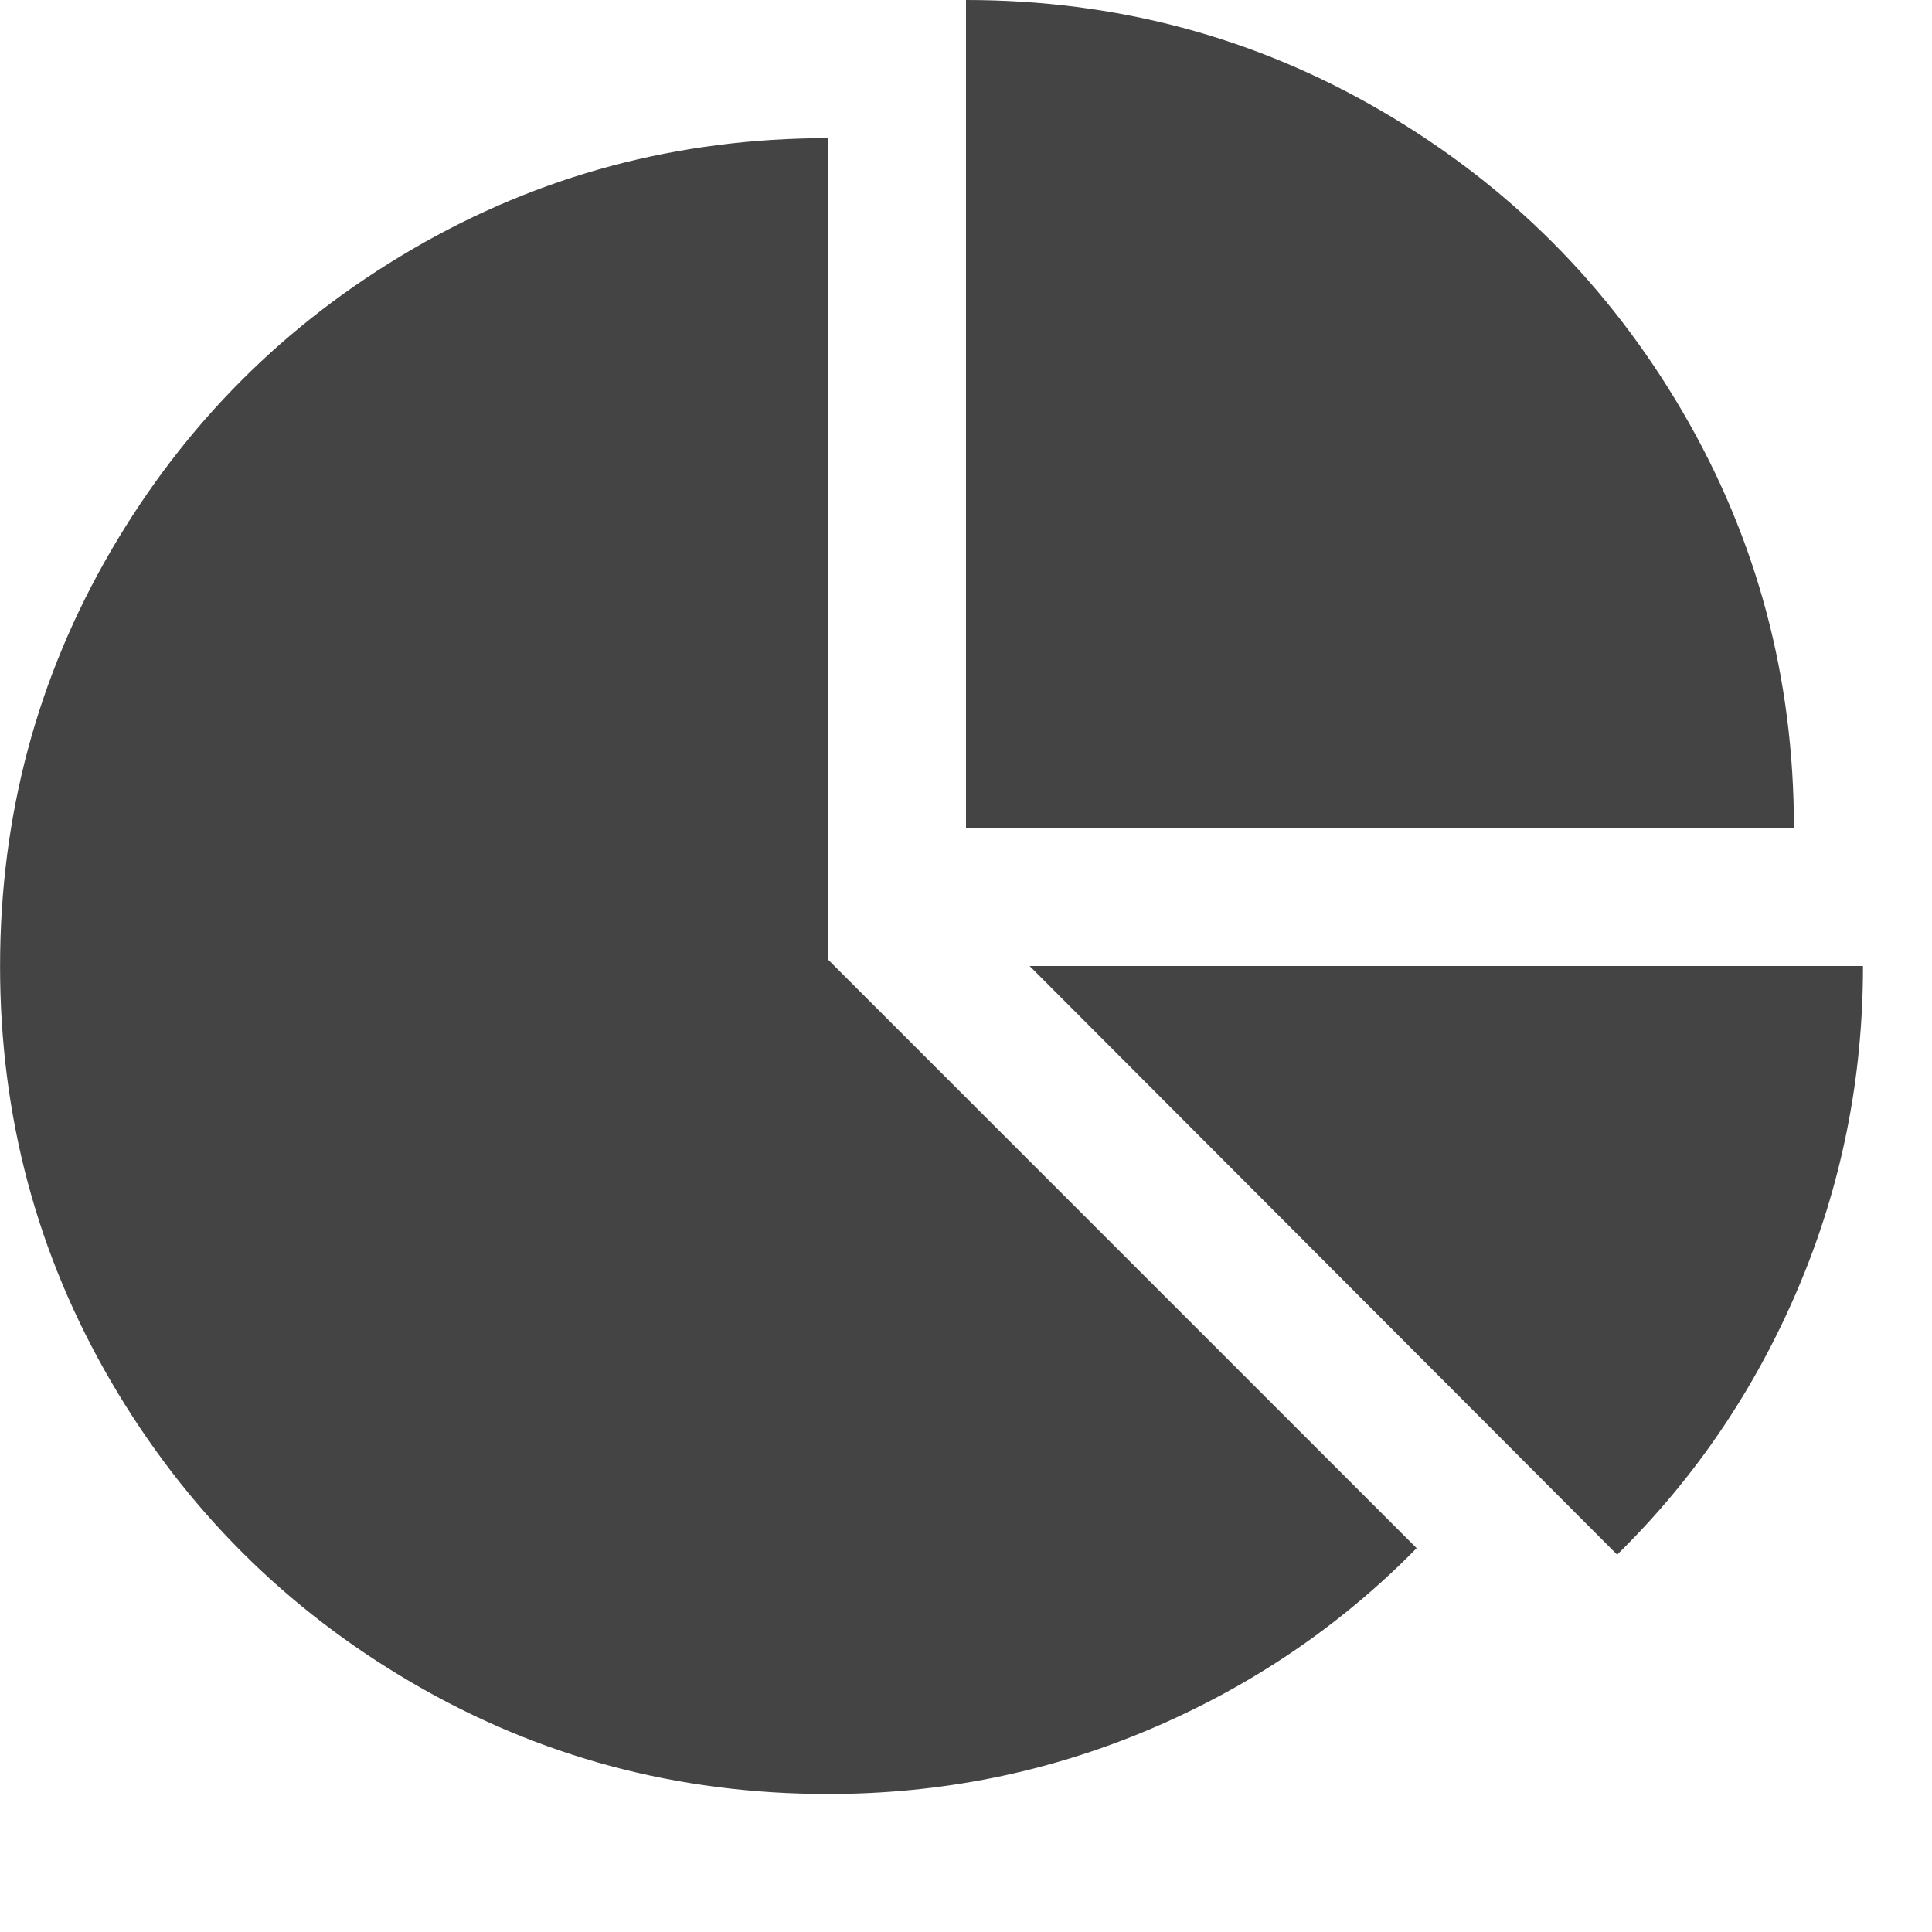
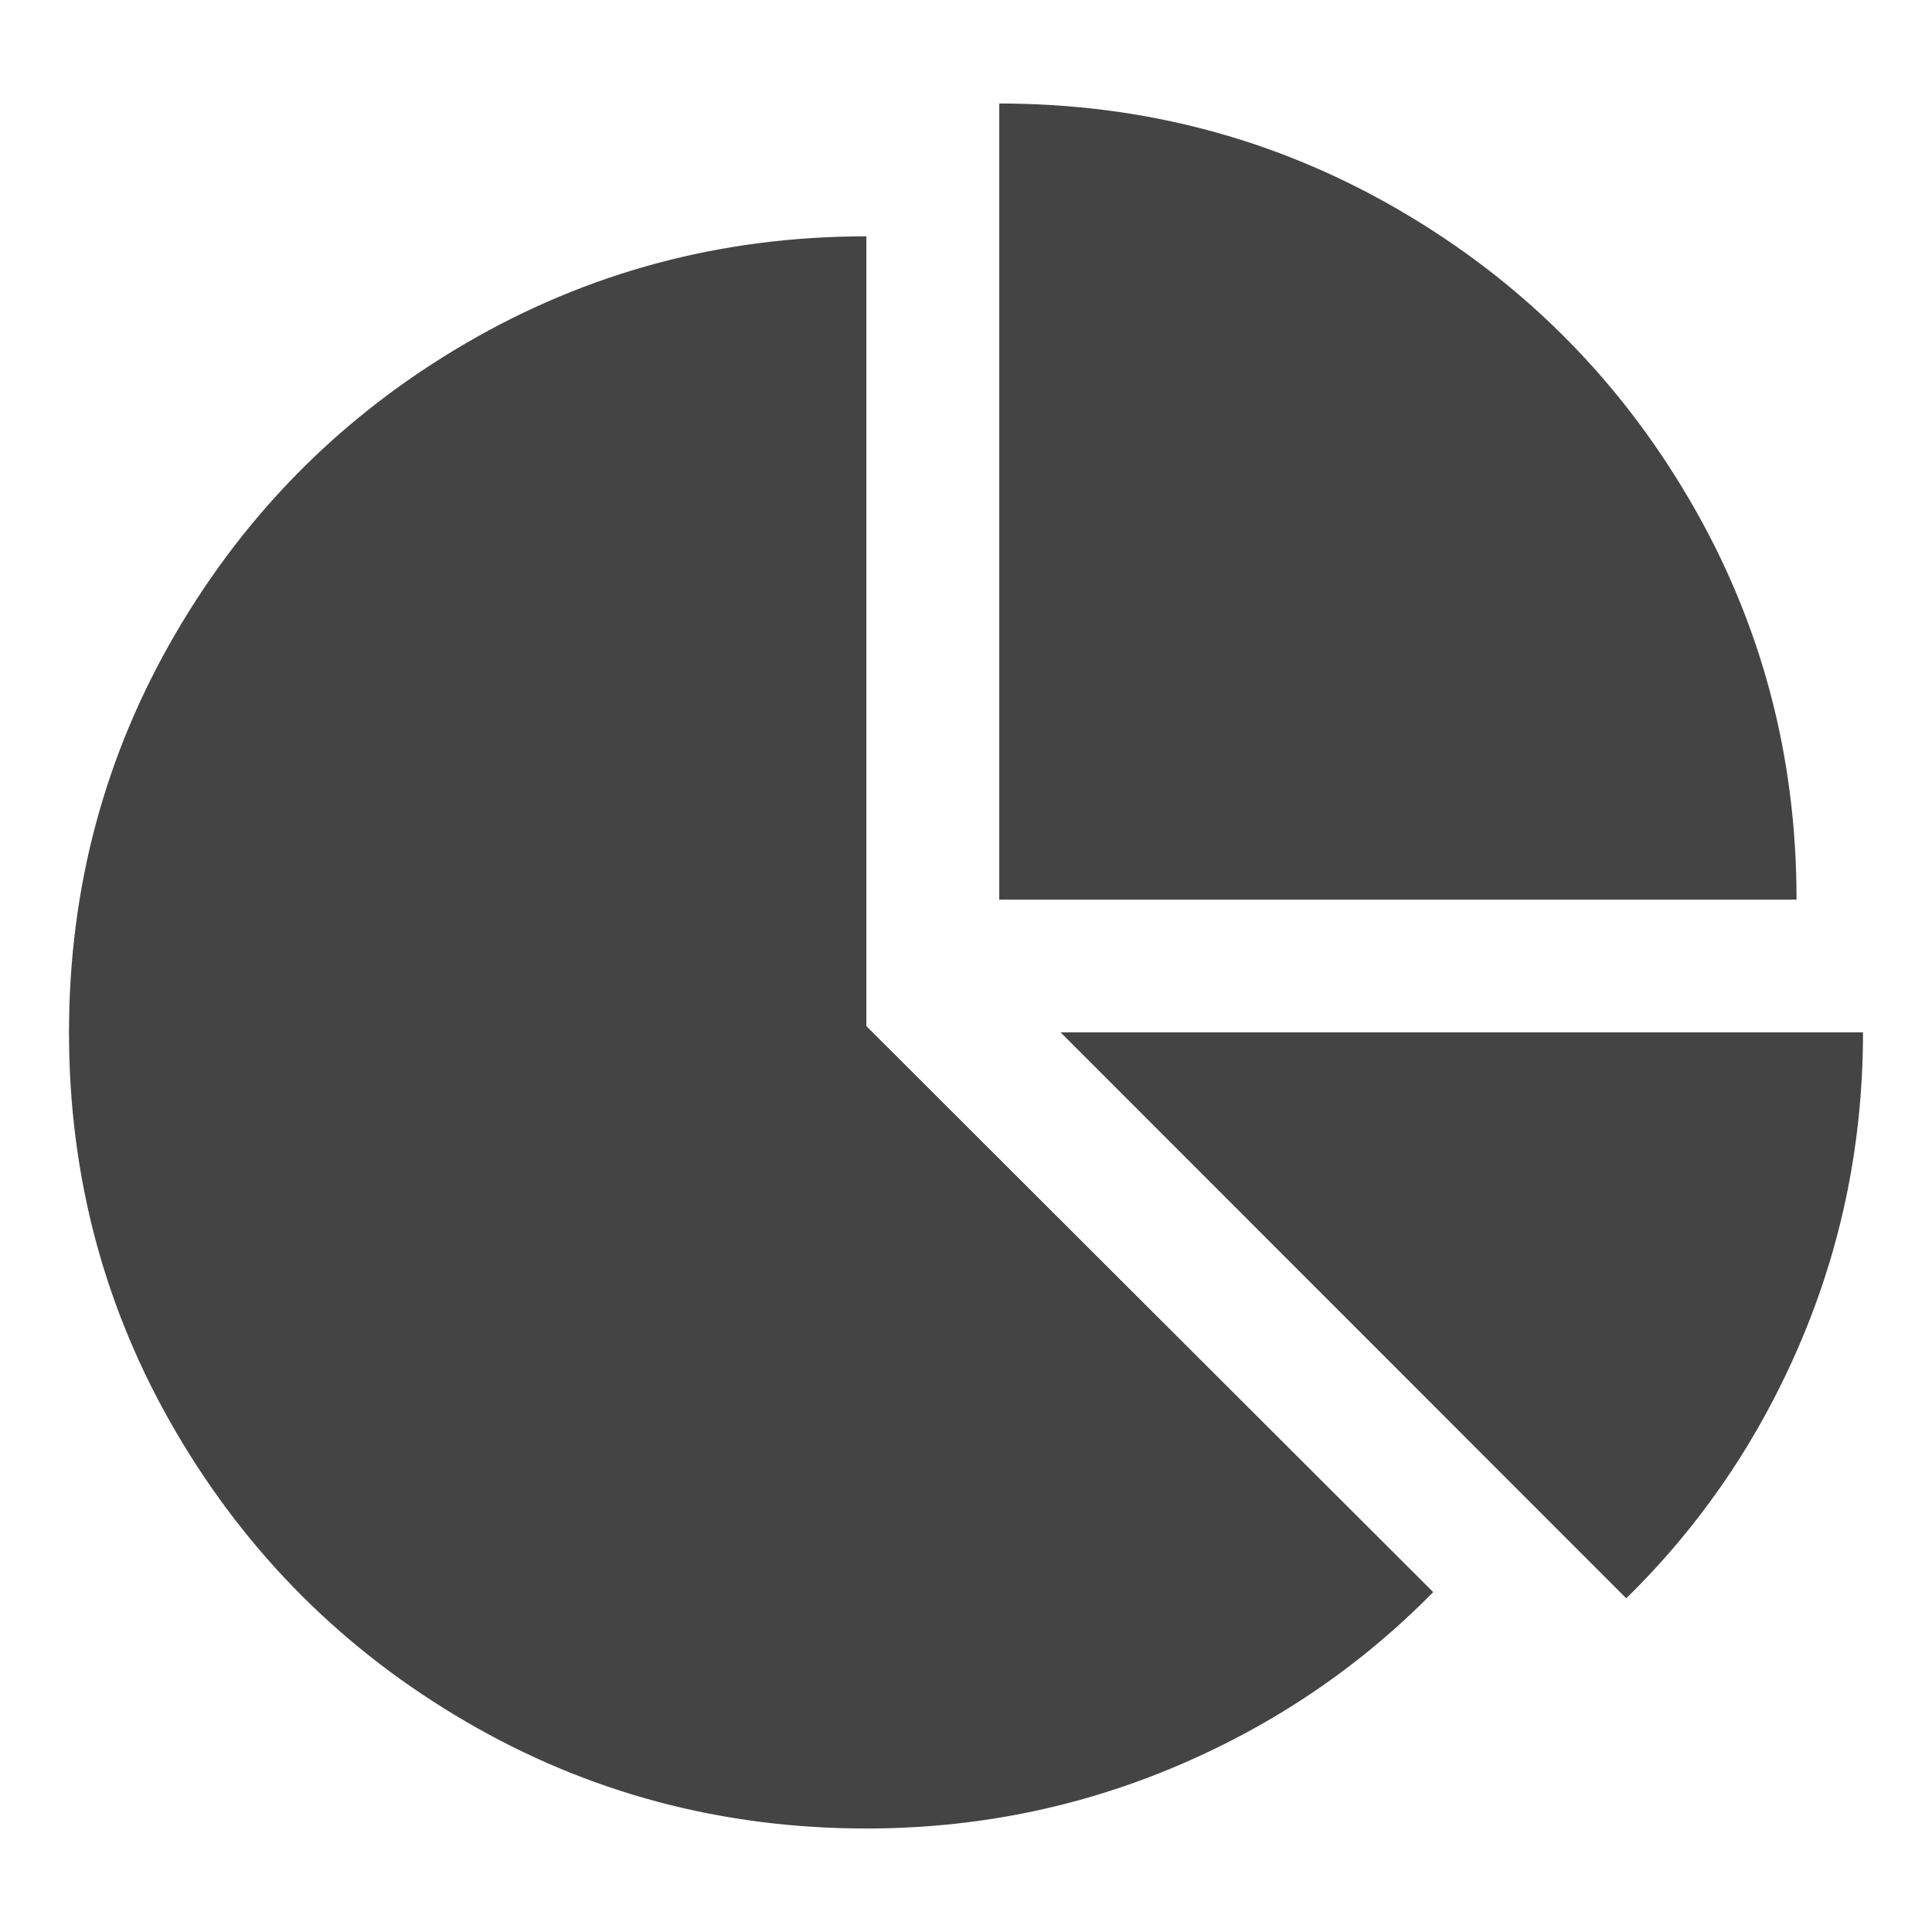
- <svg xmlns="http://www.w3.org/2000/svg" version="1.1" width="28" height="28" viewBox="0 0 28 28">
-   <path fill="#444" d="M12 13.906l8.531 8.531q-1.656 1.687-3.867 2.625t-4.664 0.938q-3.266 0-6.023-1.609t-4.367-4.367-1.609-6.023 1.609-6.023 4.367-4.367 6.023-1.609v11.906zM14.922 14h12.078q0 2.453-0.938 4.664t-2.625 3.867zM26 12h-12v-12q3.266 0 6.023 1.609t4.367 4.367 1.609 6.023z" />
+ <svg xmlns="http://www.w3.org/2000/svg" width="28" height="28" viewBox="0 0 28 28">
+   <path d="M12.556 14.871l8.215 8.203q-1.594 1.622-3.724 2.524-2.129.902-4.491.902-3.145 0-5.8-1.547t-4.206-4.2Q1 18.103 1 14.964q0-3.14 1.55-5.792Q4.1 6.52 6.756 4.972q2.657-1.547 5.8-1.547v11.448zm2.814.09H27q0 2.36-.903 4.485-.904 2.126-2.528 3.718zm10.668-1.923H14.482V1.5q3.145 0 5.8 1.547t4.206 4.2q1.55 2.651 1.549 5.79z" fill="#444" />
</svg>
